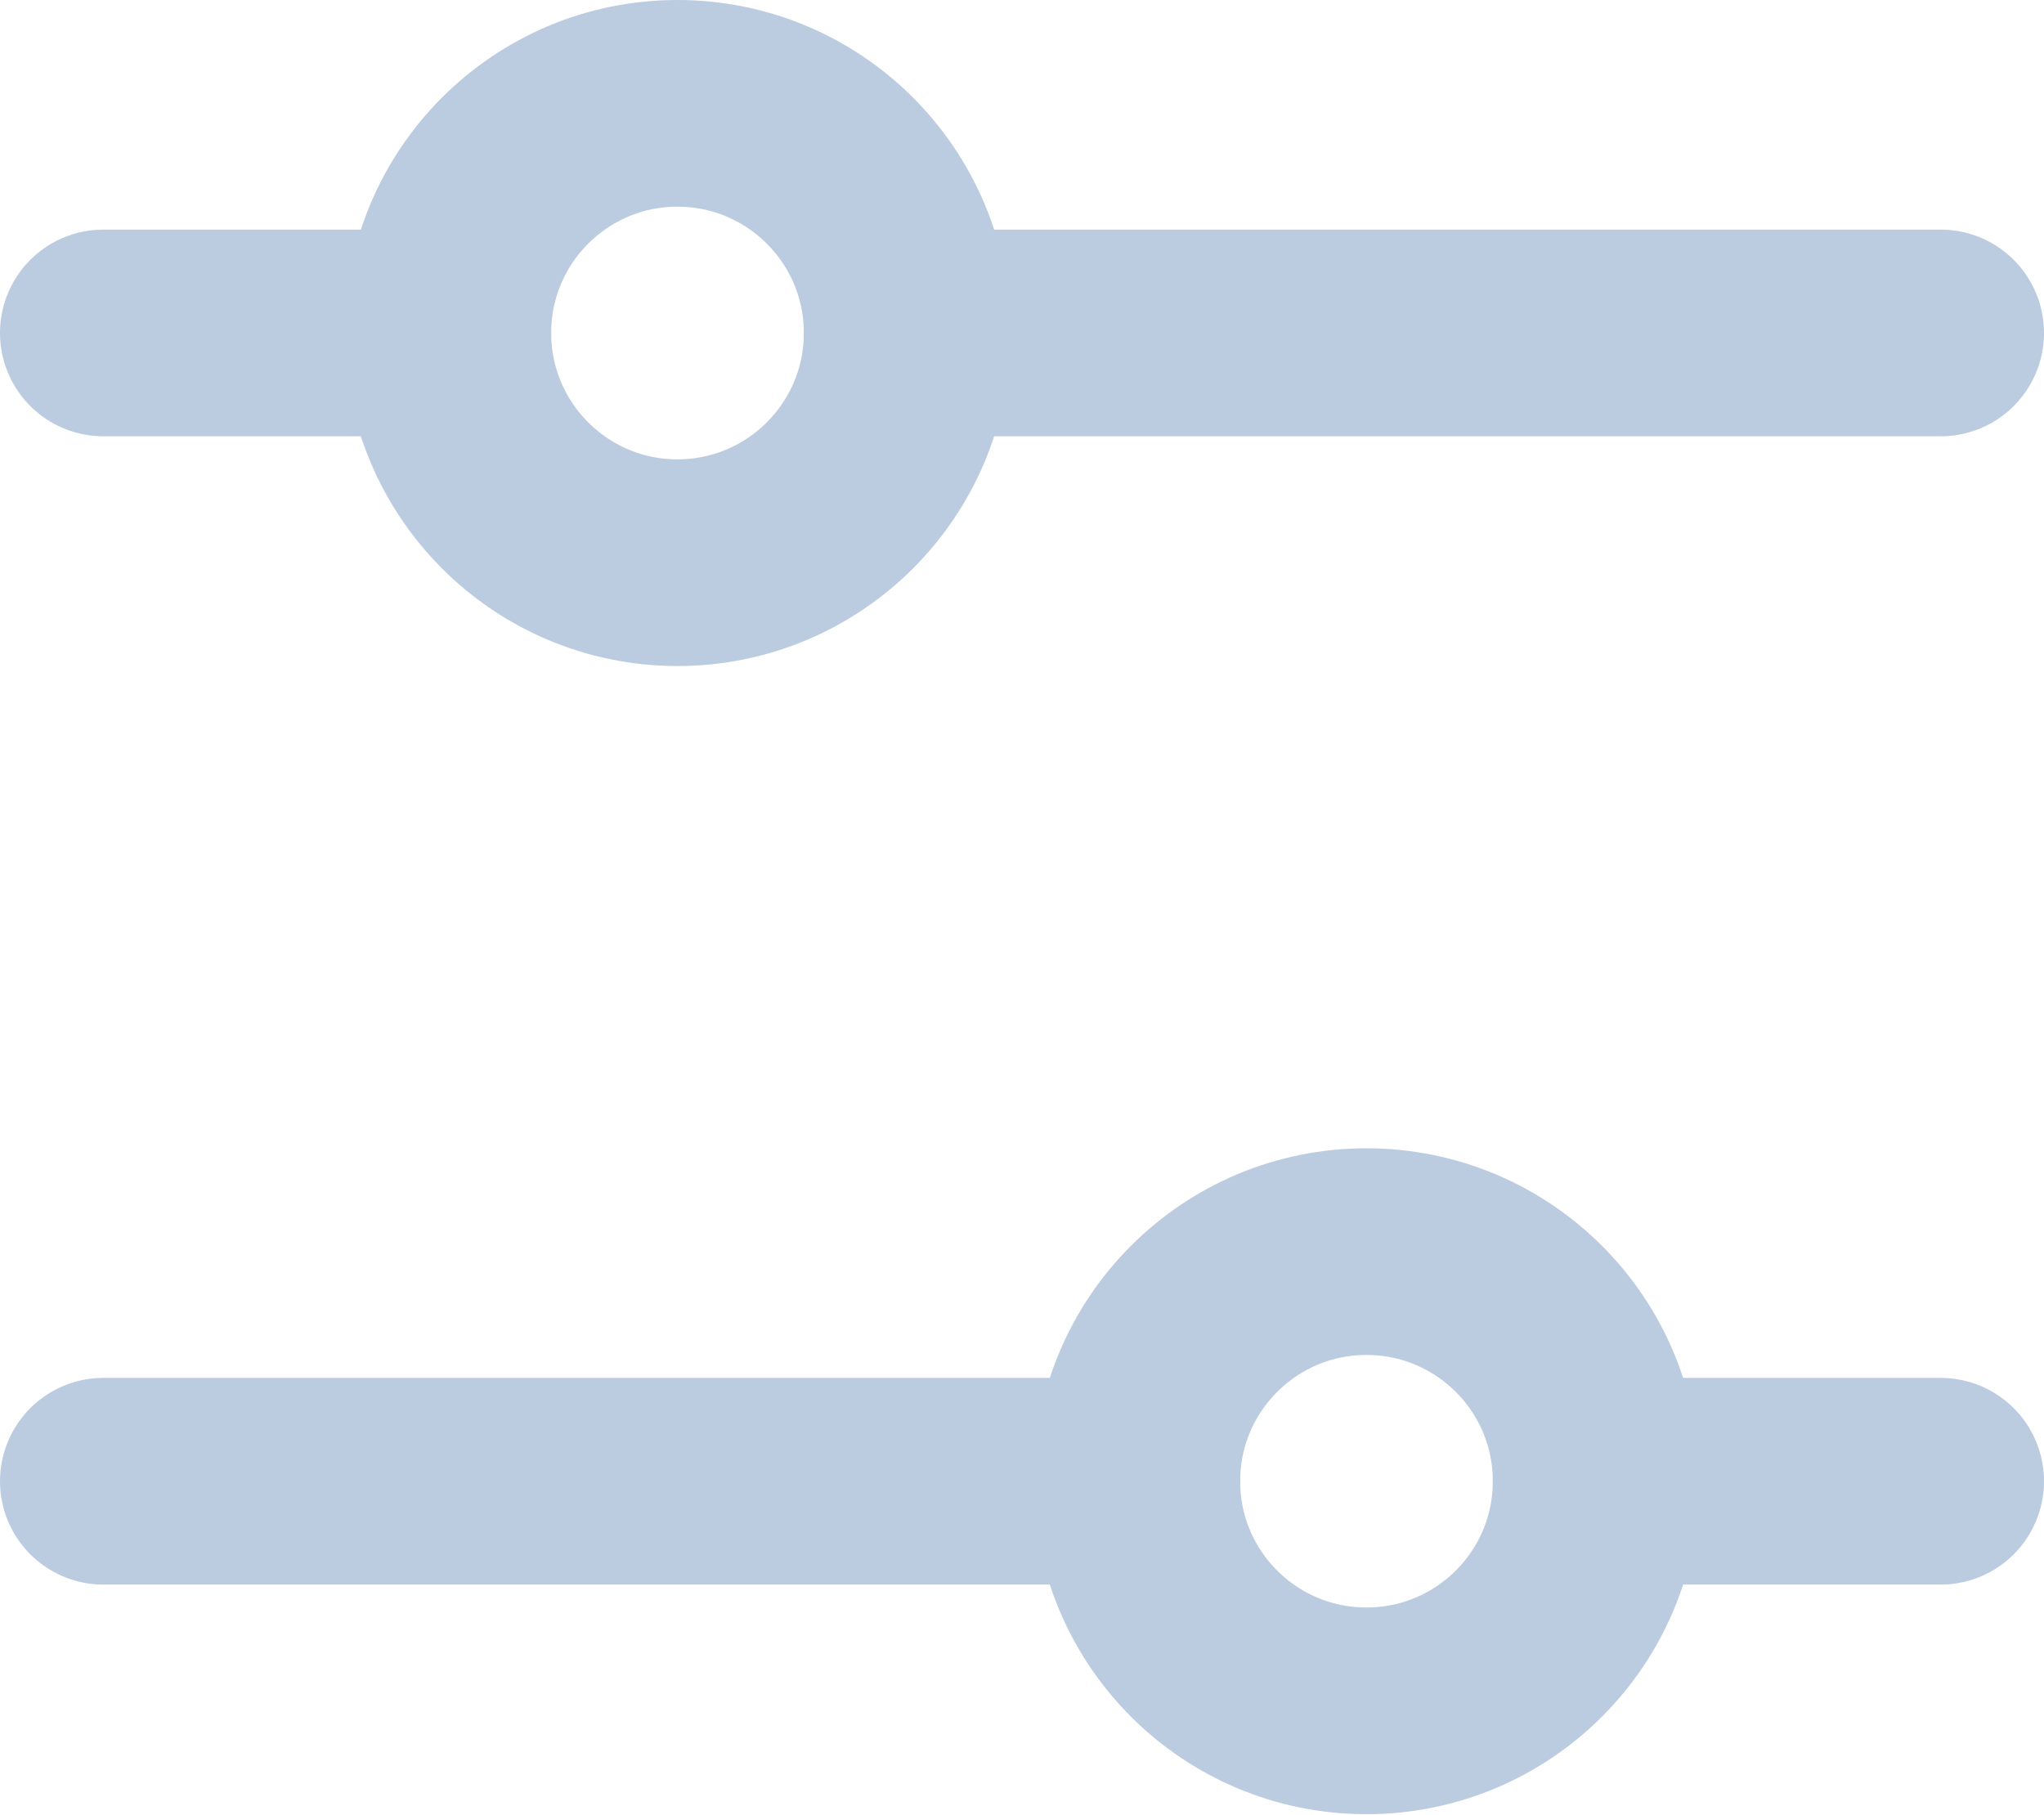
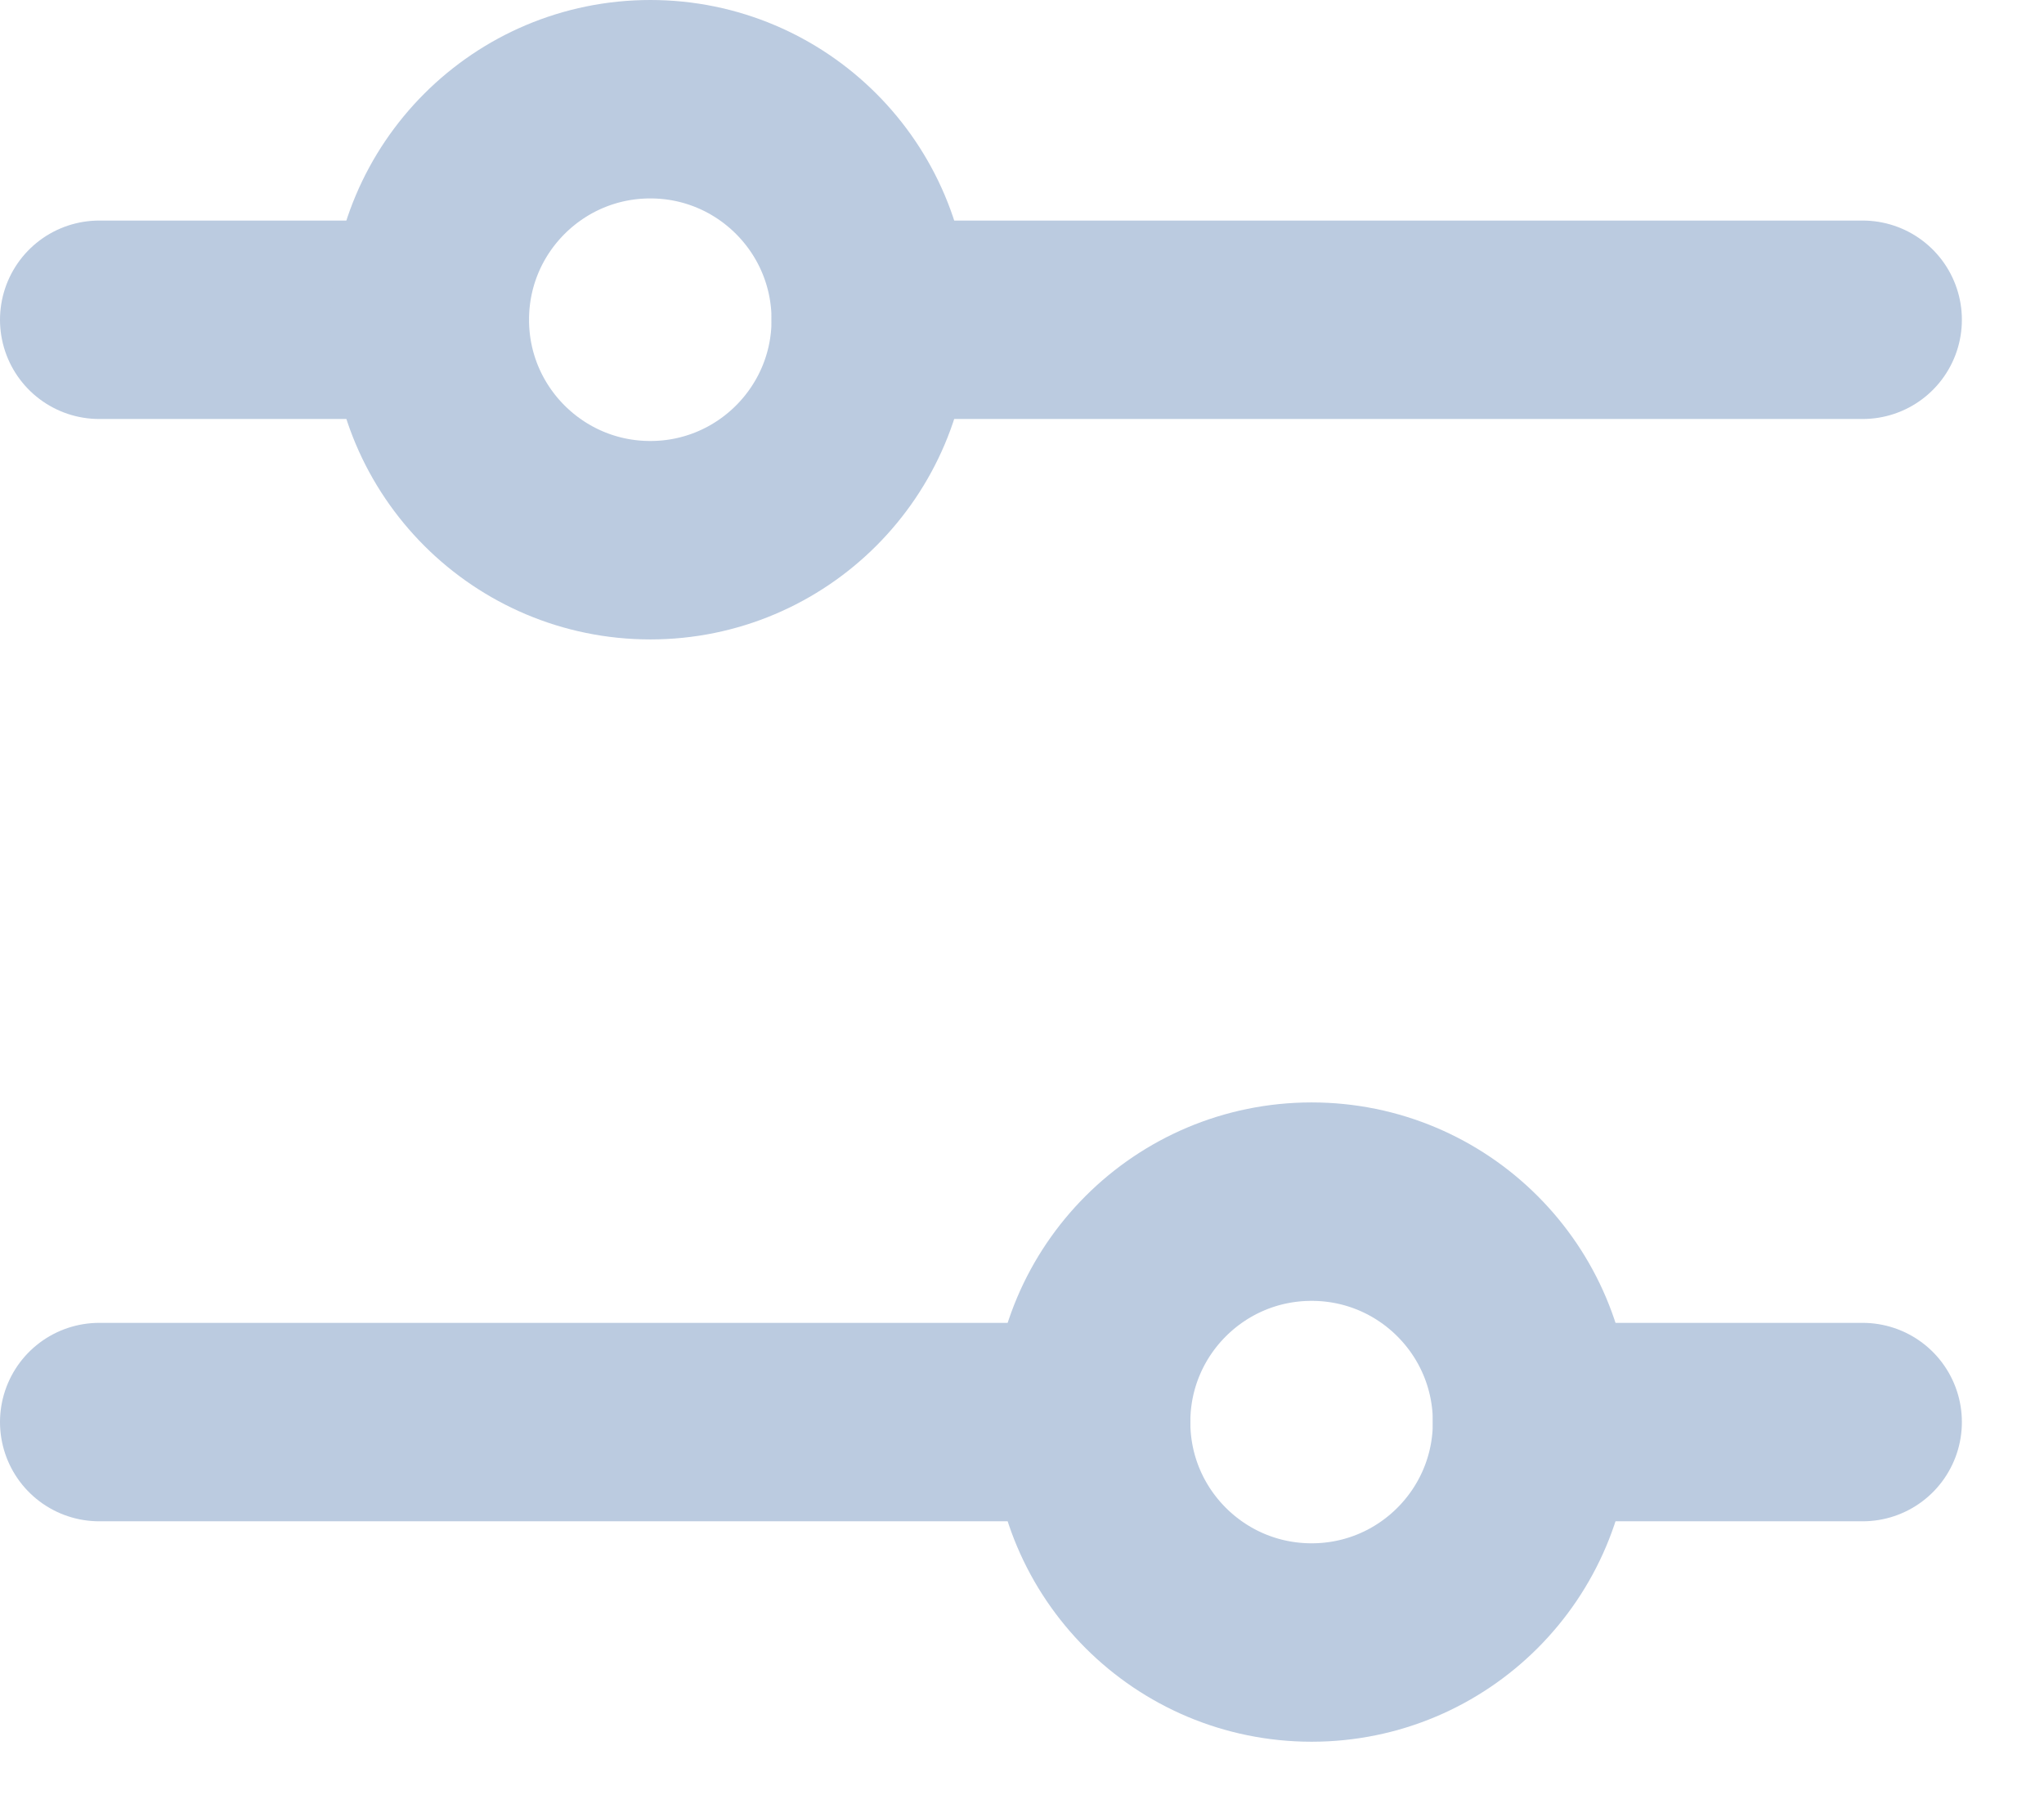
- <svg xmlns="http://www.w3.org/2000/svg" preserveAspectRatio="none" overflow="visible" style="display: block;" width="16.317" height="14.483" viewBox="0 0 16.317 14.483" fill="none">
-   <g id="Group">
-     <path id="Vector" d="M15.492 2.658H7.242M3.575 2.658H0.825M15.492 11.825H12.742M9.075 11.825H0.825" stroke-width="1.65" stroke-linecap="round" stroke-linejoin="round" stroke="#BBCBE0" />
-     <path id="Vector_2" d="M7.242 2.658C7.242 3.671 6.421 4.492 5.408 4.492C4.396 4.492 3.575 3.671 3.575 2.658C3.575 1.646 4.396 0.825 5.408 0.825C6.421 0.825 7.242 1.646 7.242 2.658Z" stroke-width="1.65" stroke-linecap="round" stroke-linejoin="round" stroke="#BBCBE0" />
-     <path id="Vector_3" d="M12.742 11.825C12.742 12.838 11.921 13.658 10.908 13.658C9.896 13.658 9.075 12.838 9.075 11.825C9.075 10.812 9.896 9.992 10.908 9.992C11.921 9.992 12.742 10.812 12.742 11.825Z" stroke-width="1.65" stroke-linecap="round" stroke-linejoin="round" stroke="#BBCBE0" />
-   </g>
+ <svg xmlns="http://www.w3.org/2000/svg" width="17" height="15" viewBox="0 0 17 15" fill="none">
+   <path d="M15.492 2.659H7.242M3.575 2.659H0.825M15.492 11.825H12.742M9.075 11.825H0.825" stroke="#BBCBE0" stroke-width="1.65" stroke-linecap="round" stroke-linejoin="round" />
+   <path d="M5.409 4.492C6.421 4.492 7.242 3.671 7.242 2.659C7.242 1.646 6.421 0.825 5.409 0.825C4.396 0.825 3.575 1.646 3.575 2.659C3.575 3.671 4.396 4.492 5.409 4.492Z" stroke="#BBCBE0" stroke-width="1.65" stroke-linecap="round" stroke-linejoin="round" />
+   <path d="M10.909 13.658C11.921 13.658 12.742 12.838 12.742 11.825C12.742 10.812 11.921 9.992 10.909 9.992C9.896 9.992 9.075 10.812 9.075 11.825C9.075 12.838 9.896 13.658 10.909 13.658Z" stroke="#BBCBE0" stroke-width="1.65" stroke-linecap="round" stroke-linejoin="round" />
</svg>
